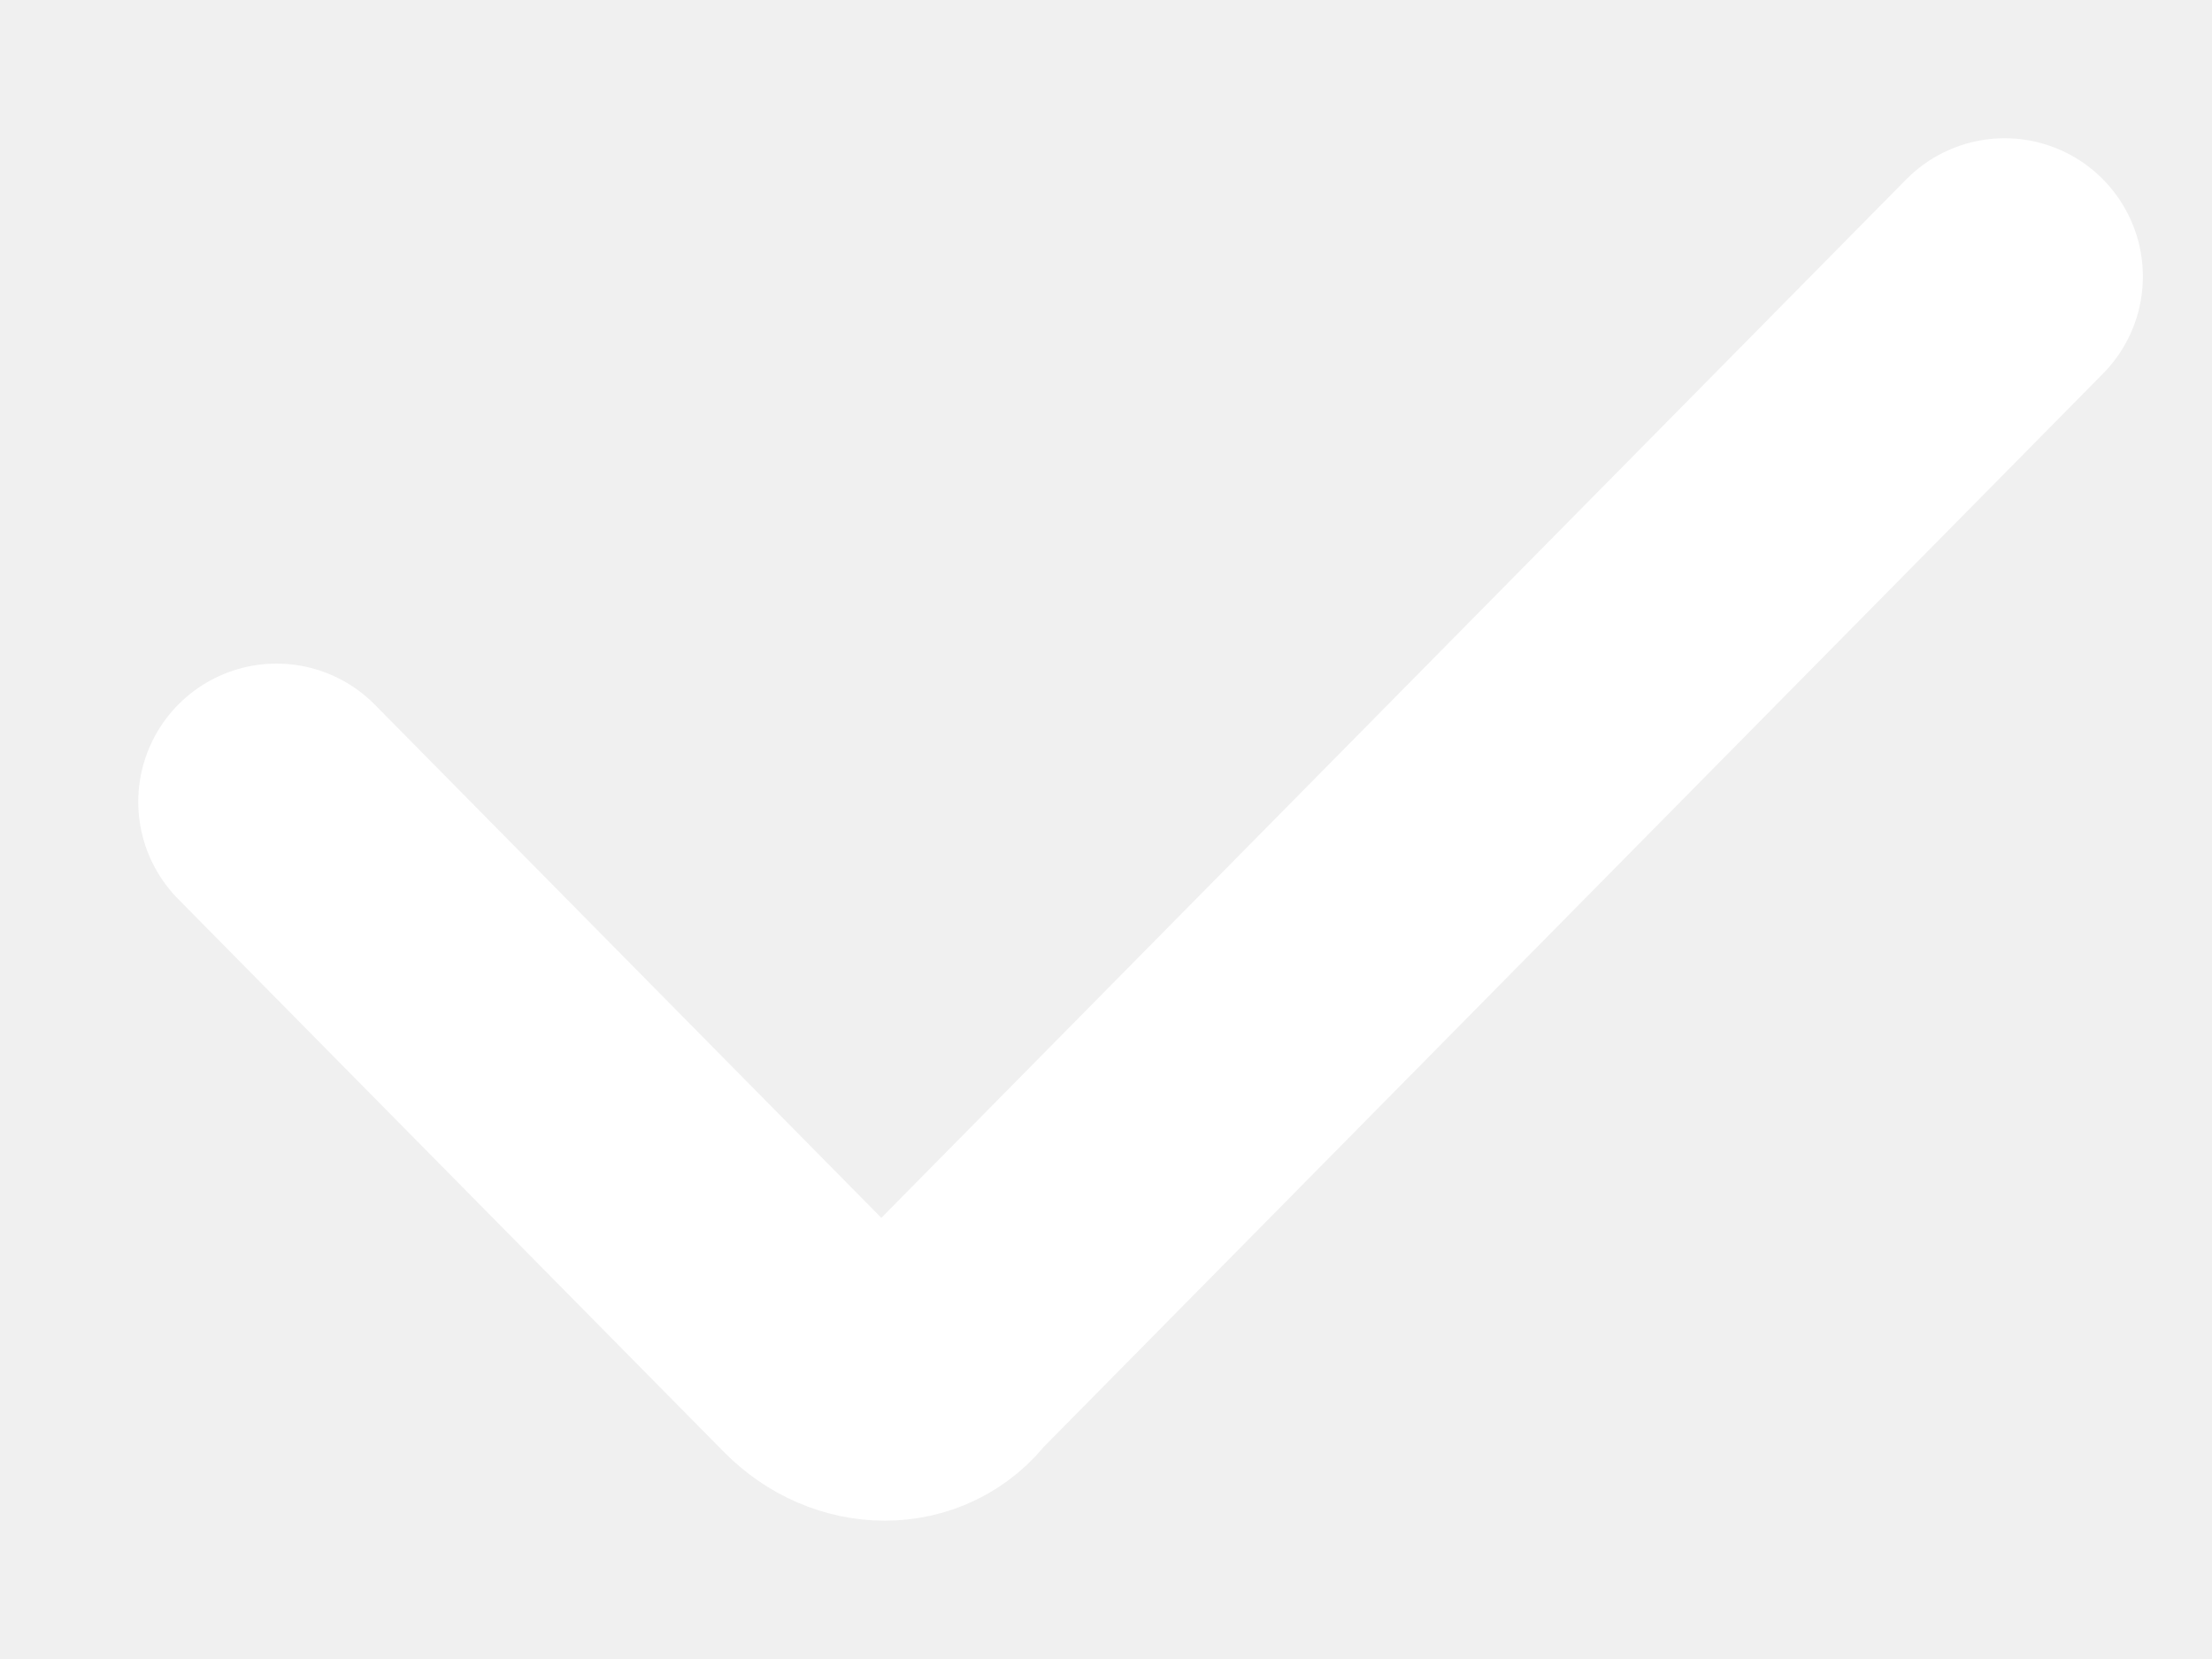
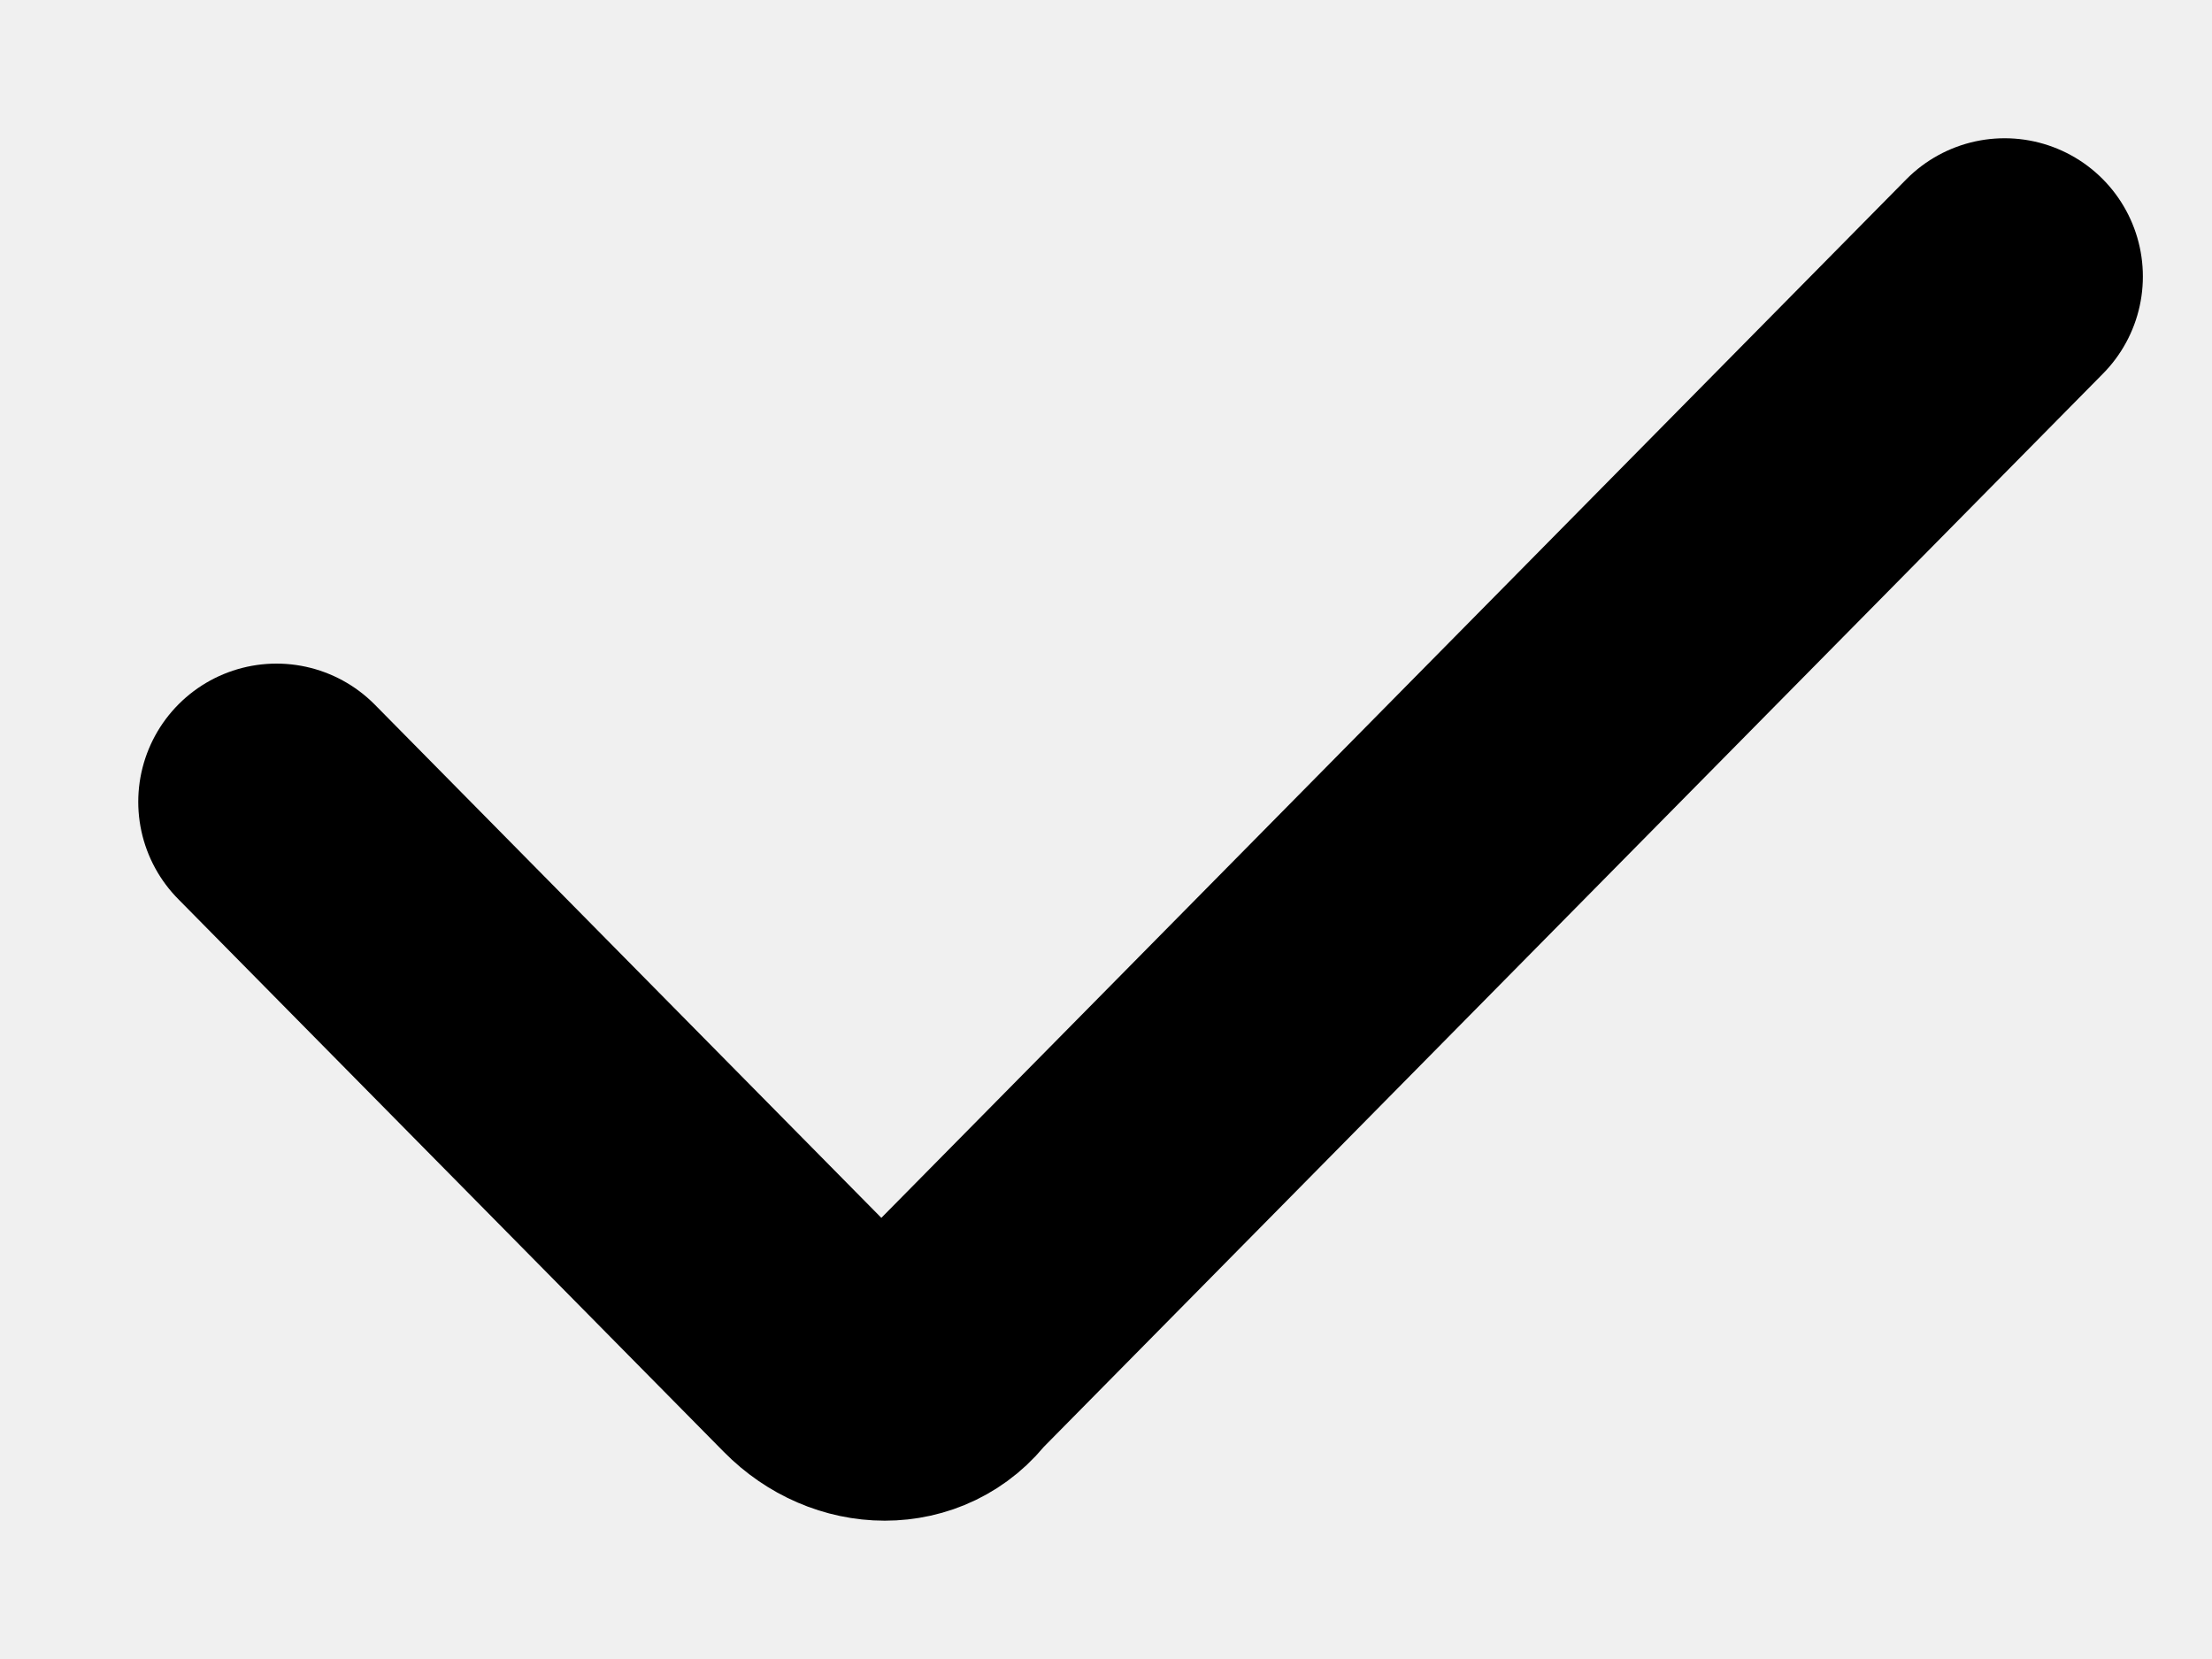
<svg xmlns="http://www.w3.org/2000/svg" width="8" height="6" viewBox="0 0 8 6" fill="none">
-   <path d="M1 2.9L2.974 4.9C3.105 5.033 3.303 5.033 3.401 4.9L7.25 1" stroke="white" stroke-miterlimit="10" stroke-linecap="round" stroke-linejoin="round" />
+   <path d="M1 2.9L2.974 4.9C3.105 5.033 3.303 5.033 3.401 4.9L7.25 1" stroke="currentColor" stroke-miterlimit="10" stroke-linecap="round" stroke-linejoin="round" />
</svg>
